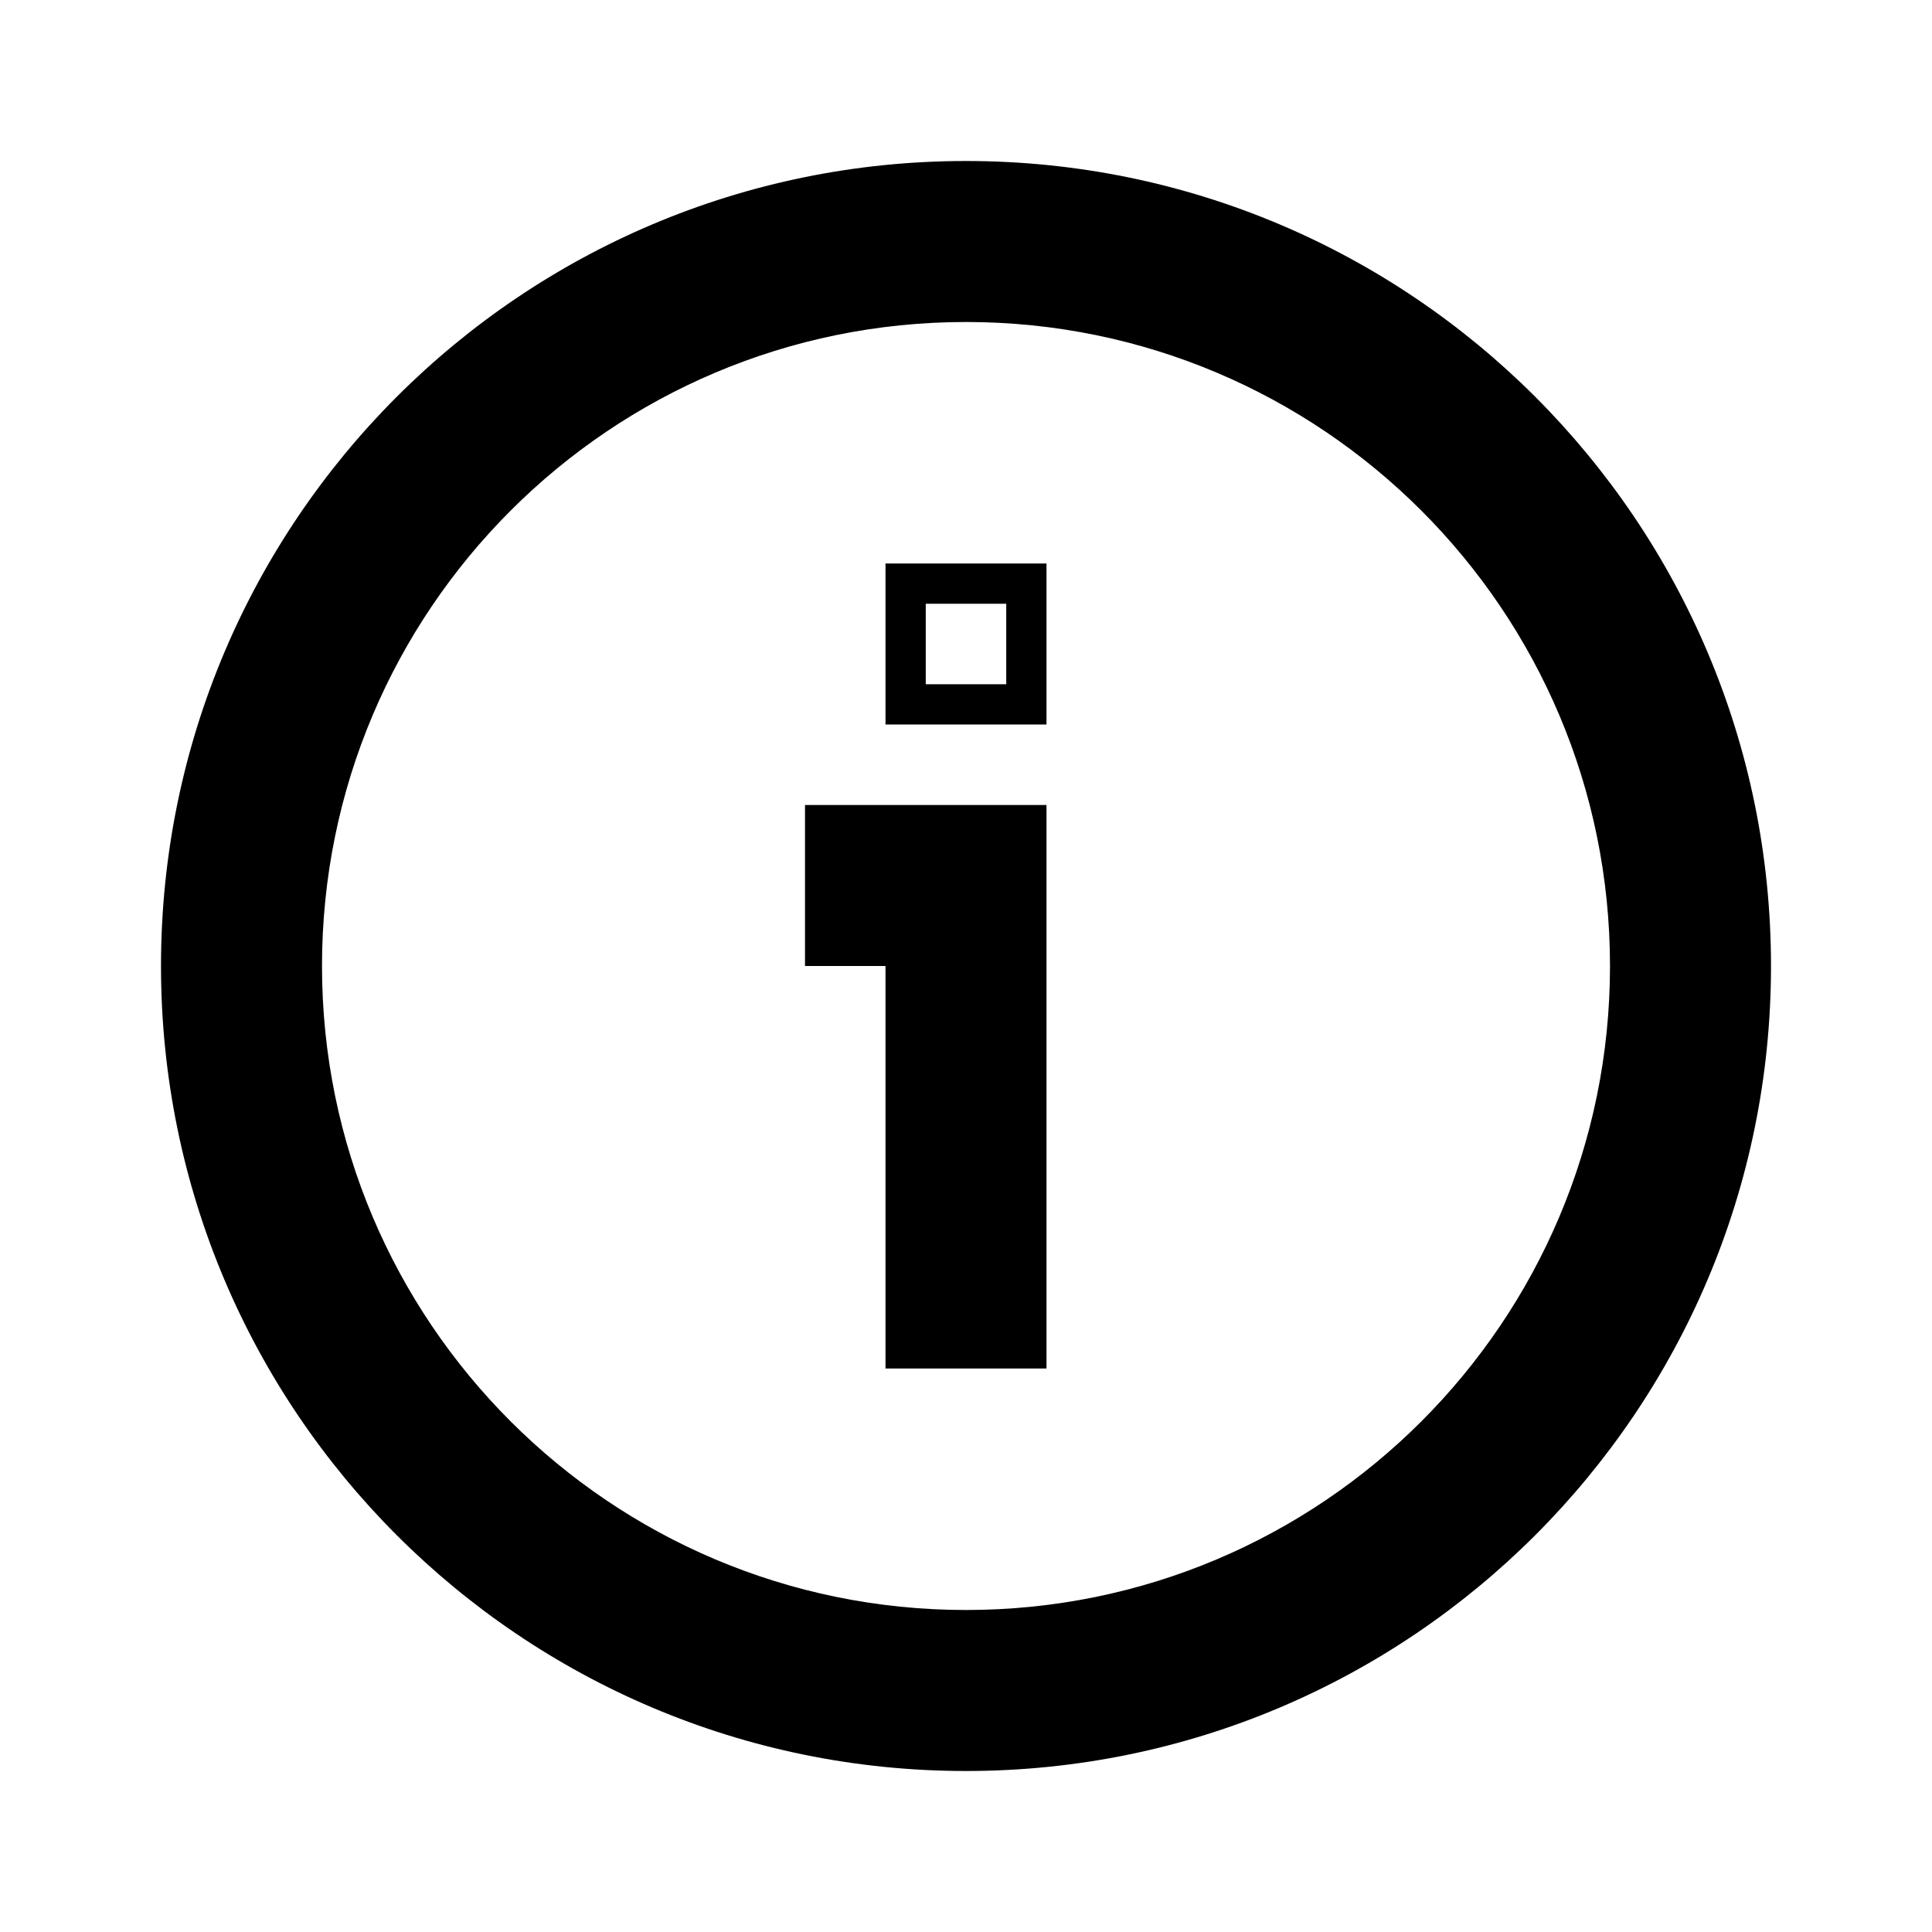
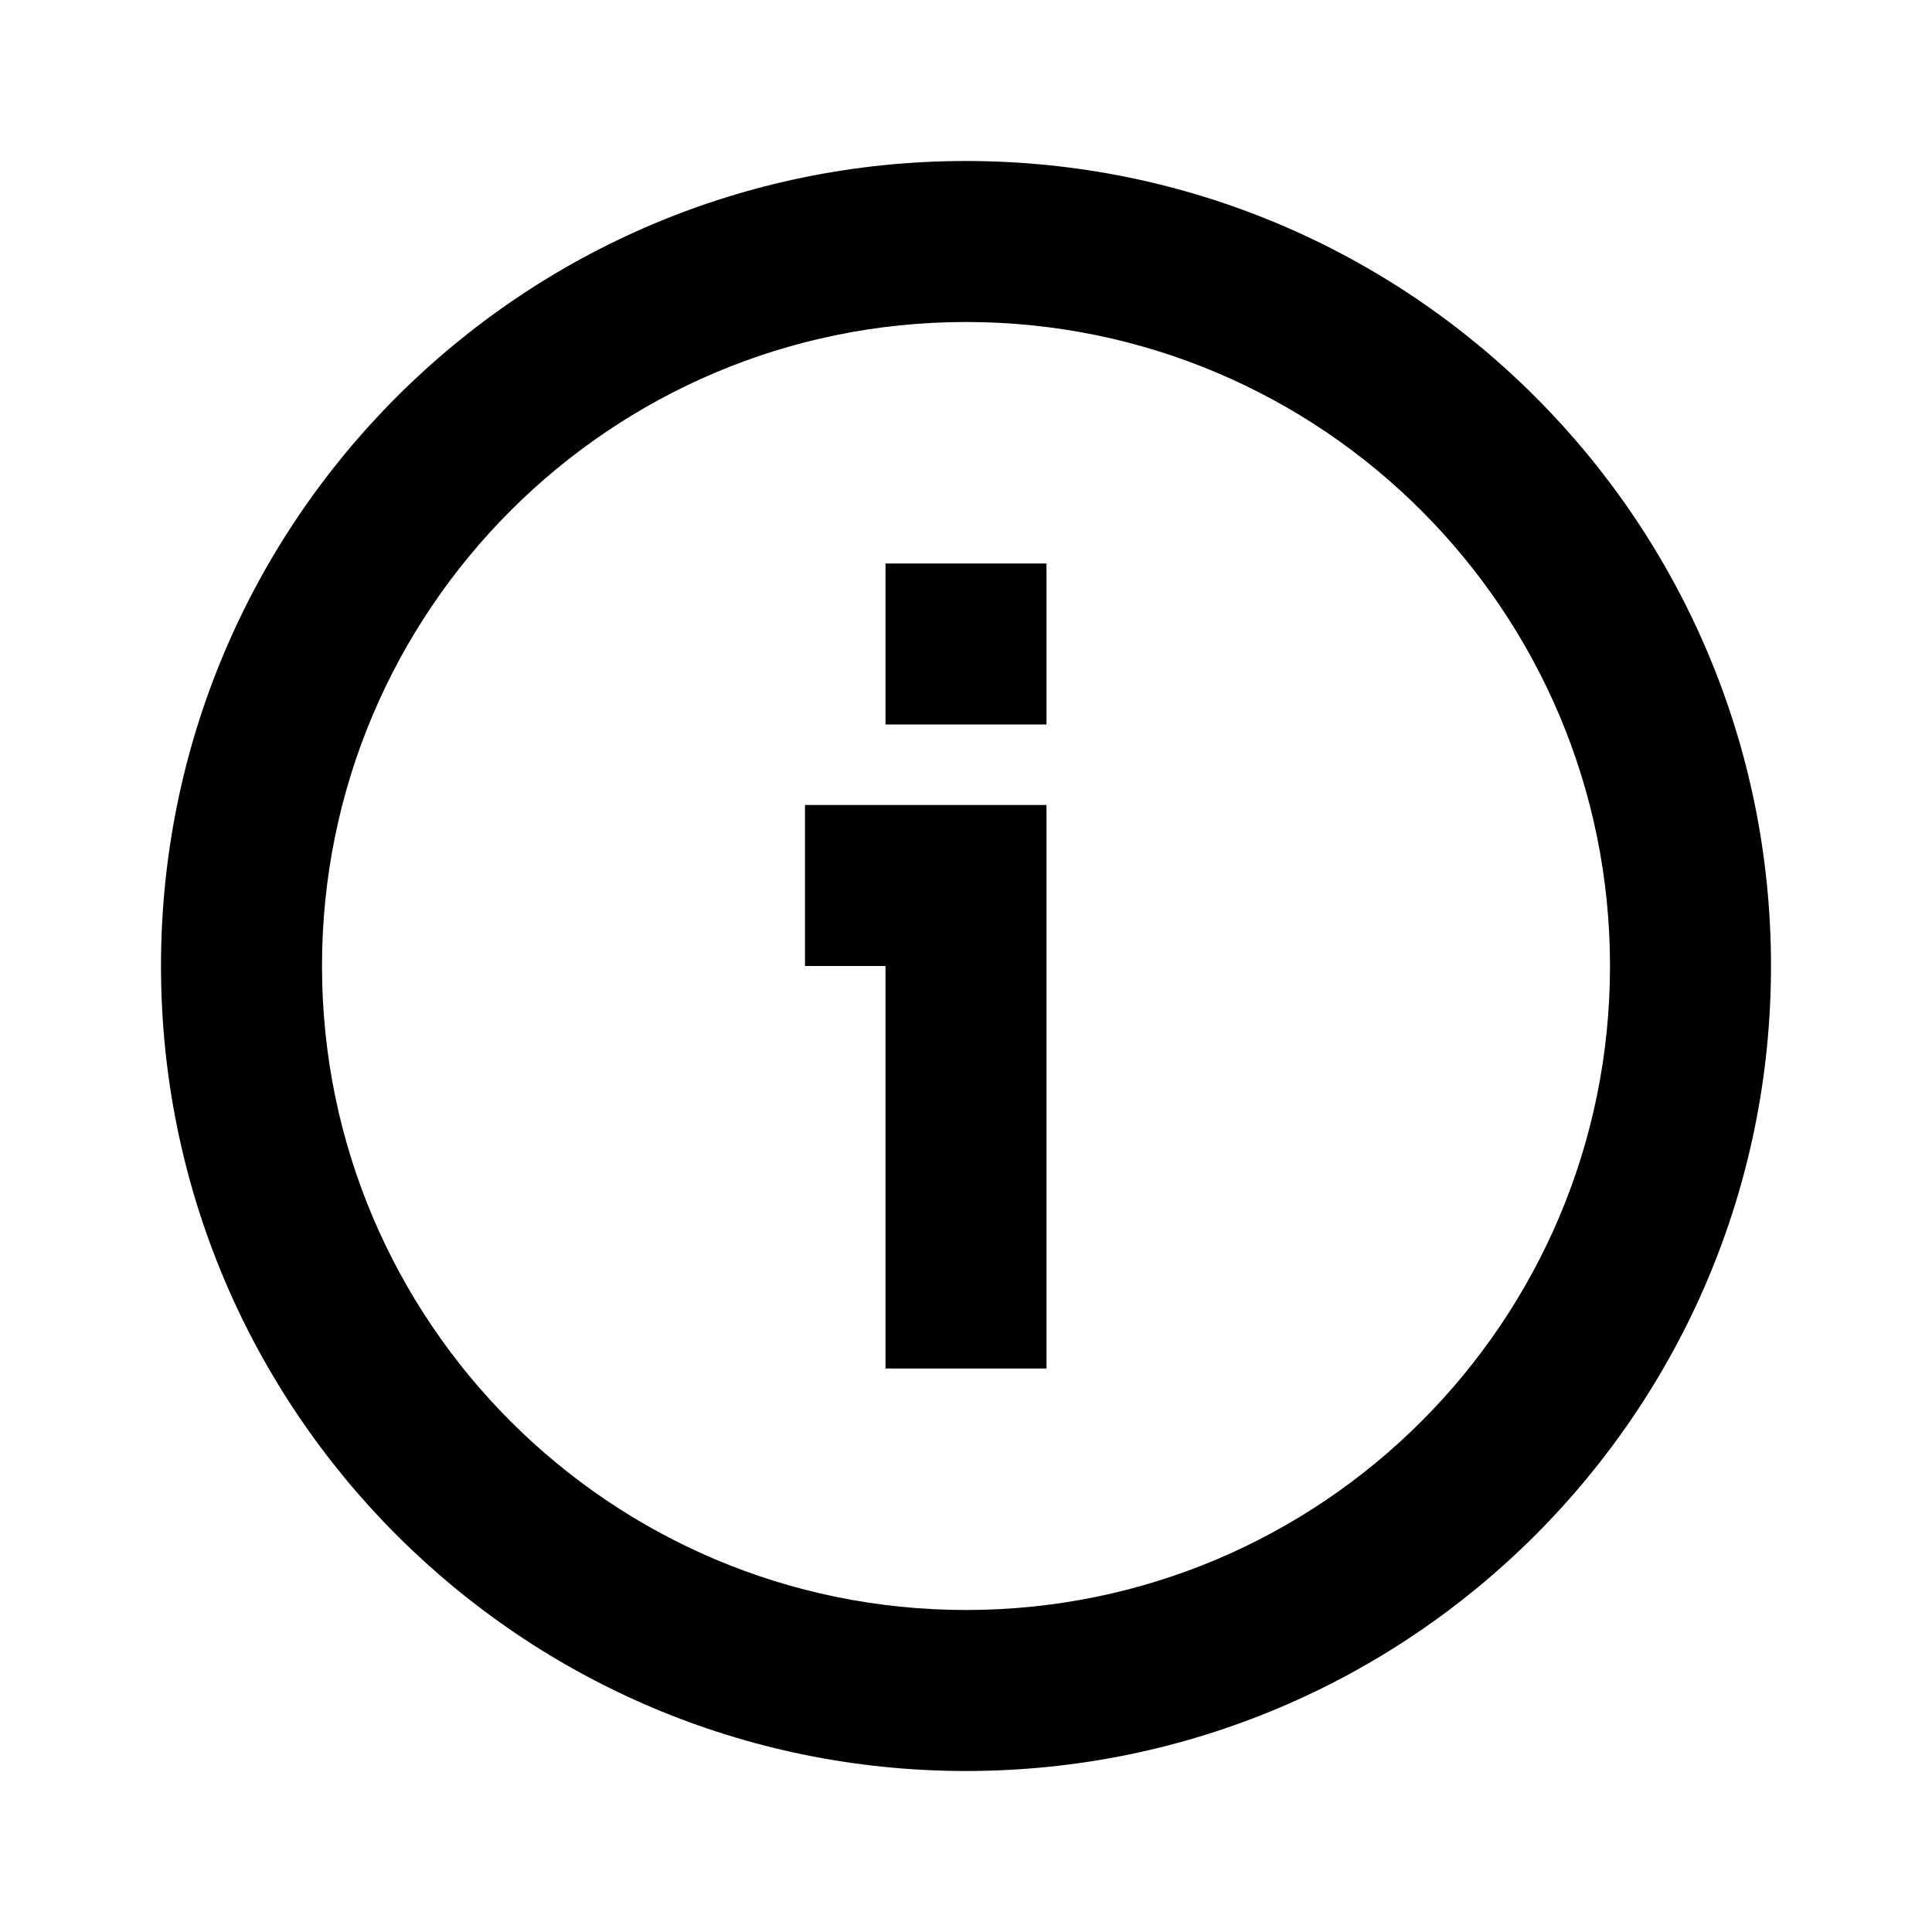
<svg xmlns="http://www.w3.org/2000/svg" width="24" height="24" fill="currentColor" viewBox="0 0 24 24">
-   <path d="M13 17h-2v-5h-1v-2h3v7Z" />
-   <path fill-rule="evenodd" d="M13 9h-2V7h2v2Zm-1.5-.5h1v-1h-1v1Z" clip-rule="evenodd" />
+   <path d="M13 17h-2v-5h-1v-2h3v7Zm0-8h-2V7h2v2Z" />
  <path fill-rule="evenodd" d="M12 2c5.523 0 10 4.477 10 10s-4.477 10-10 10S2 17.523 2 12 6.477 2 12 2Zm0 2a8 8 0 1 0 0 16 8 8 0 0 0 0-16Z" clip-rule="evenodd" />
</svg>
